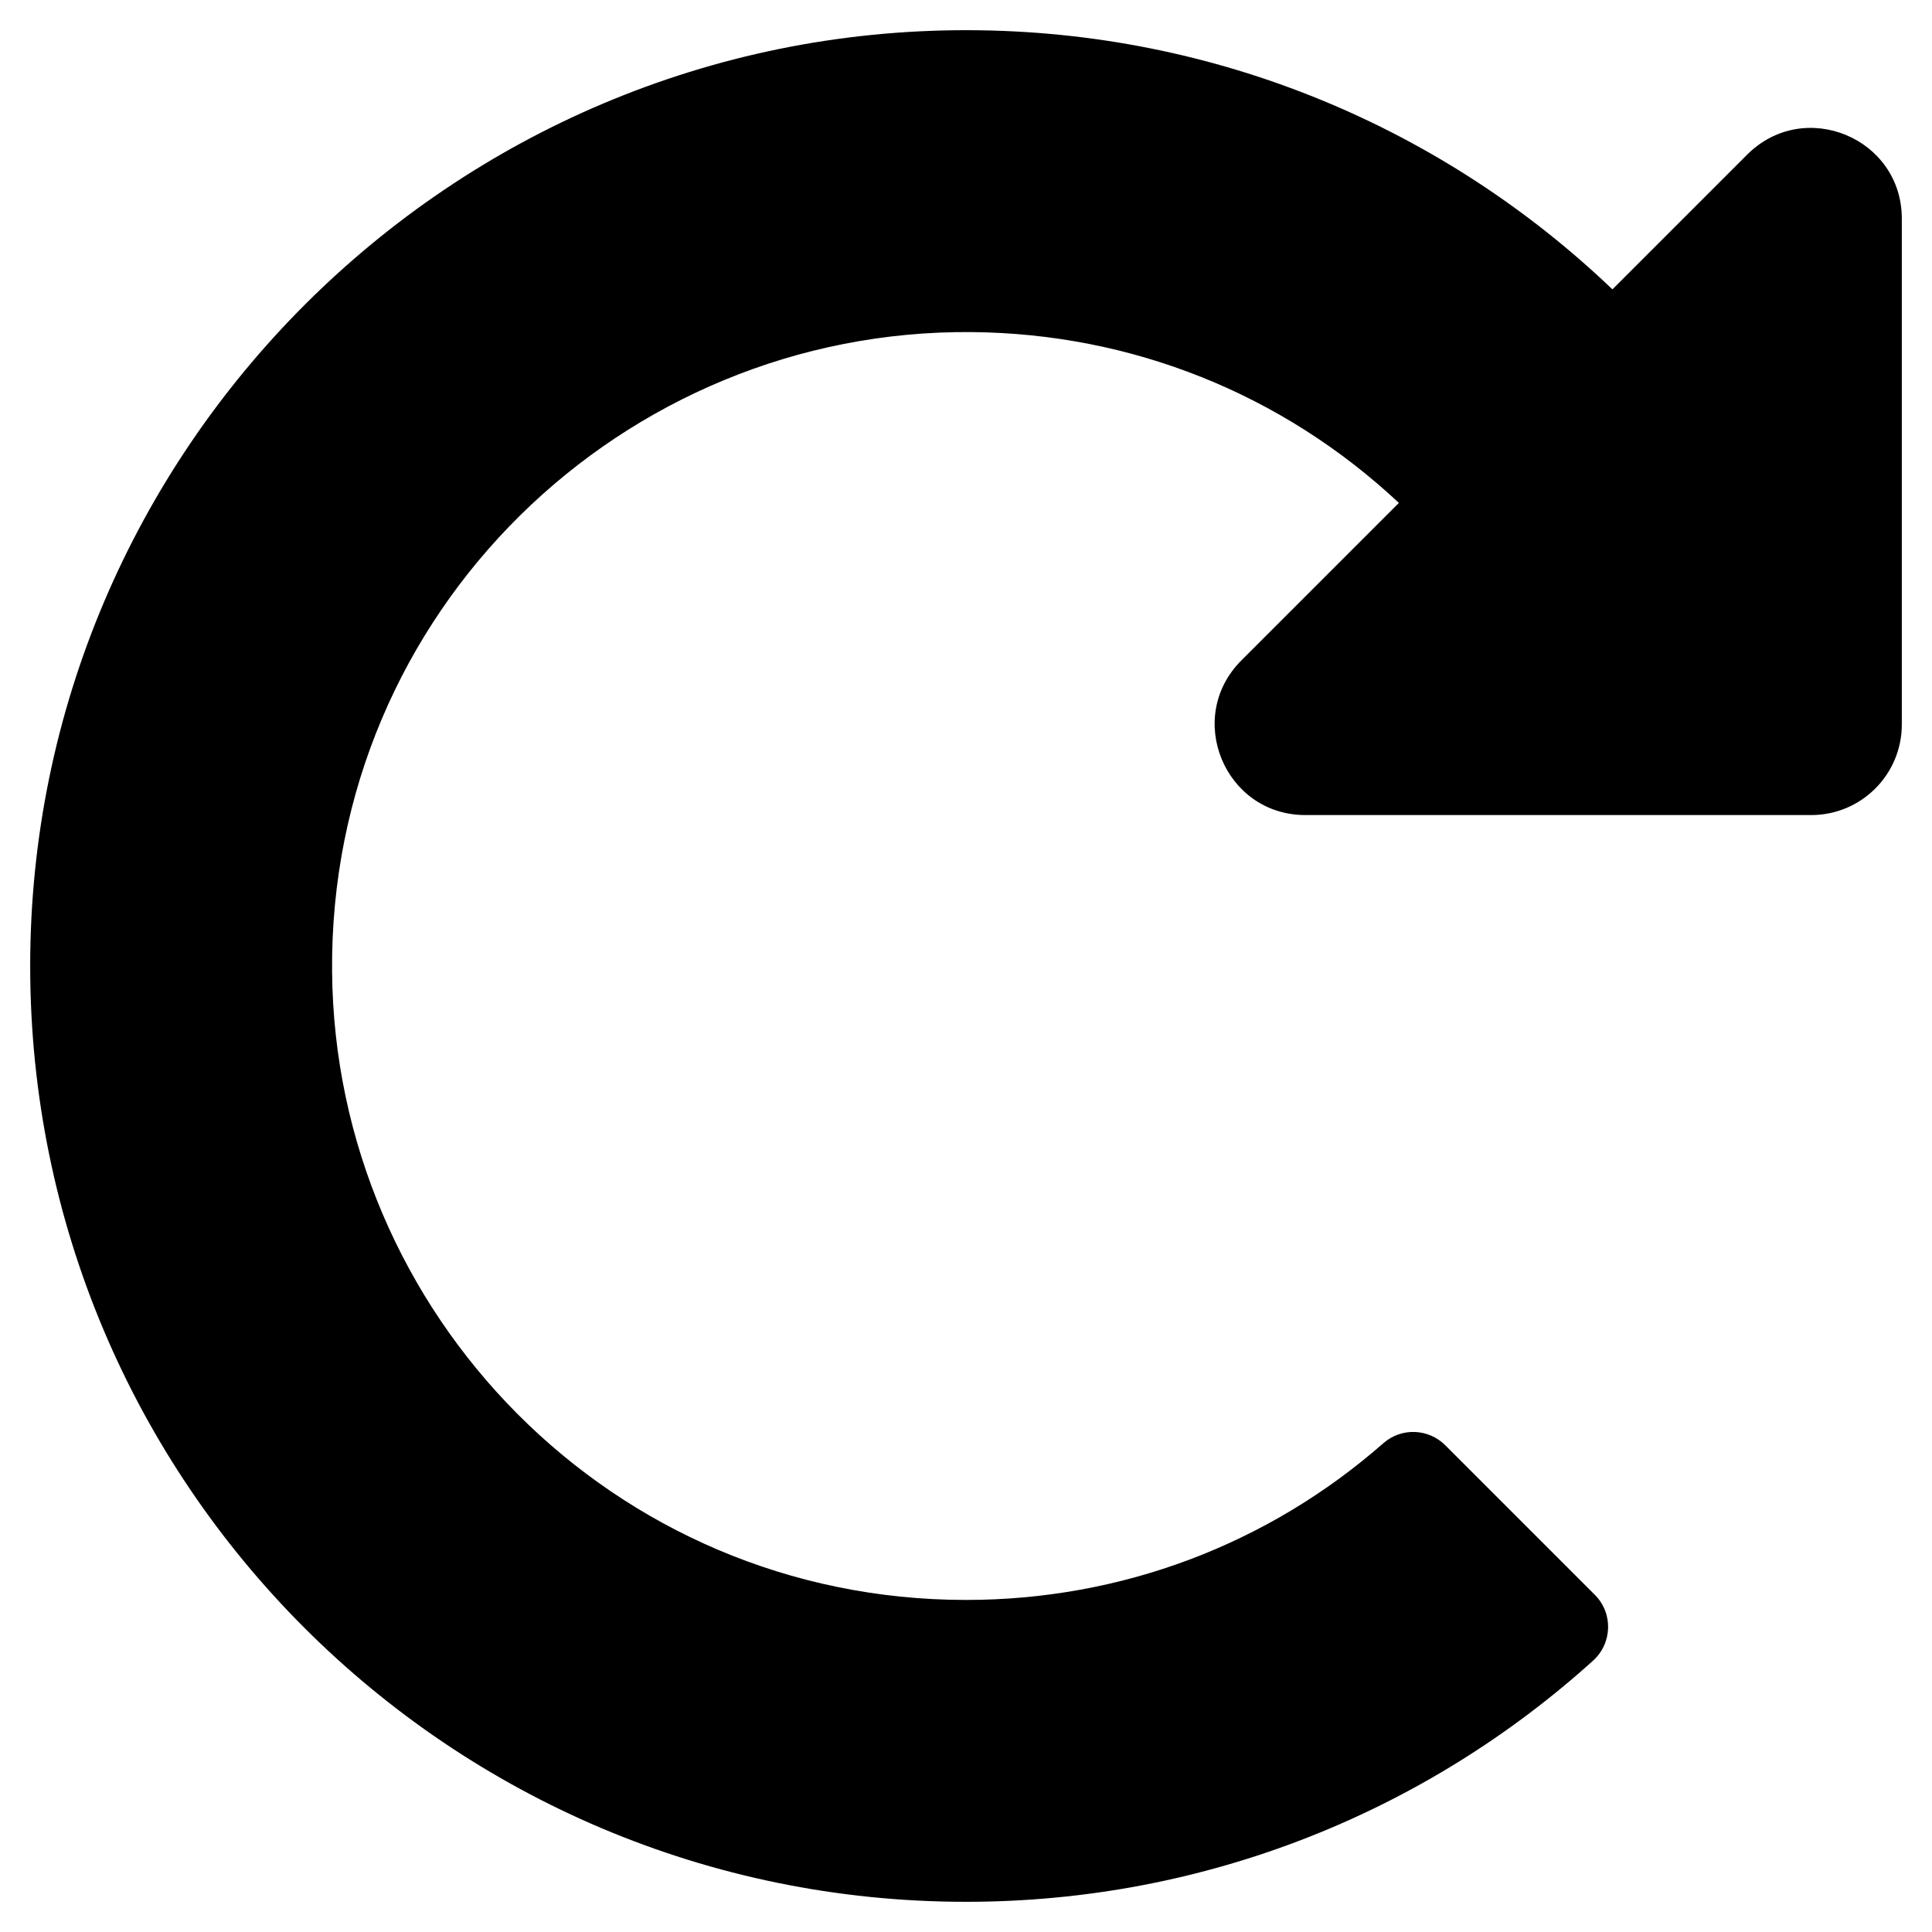
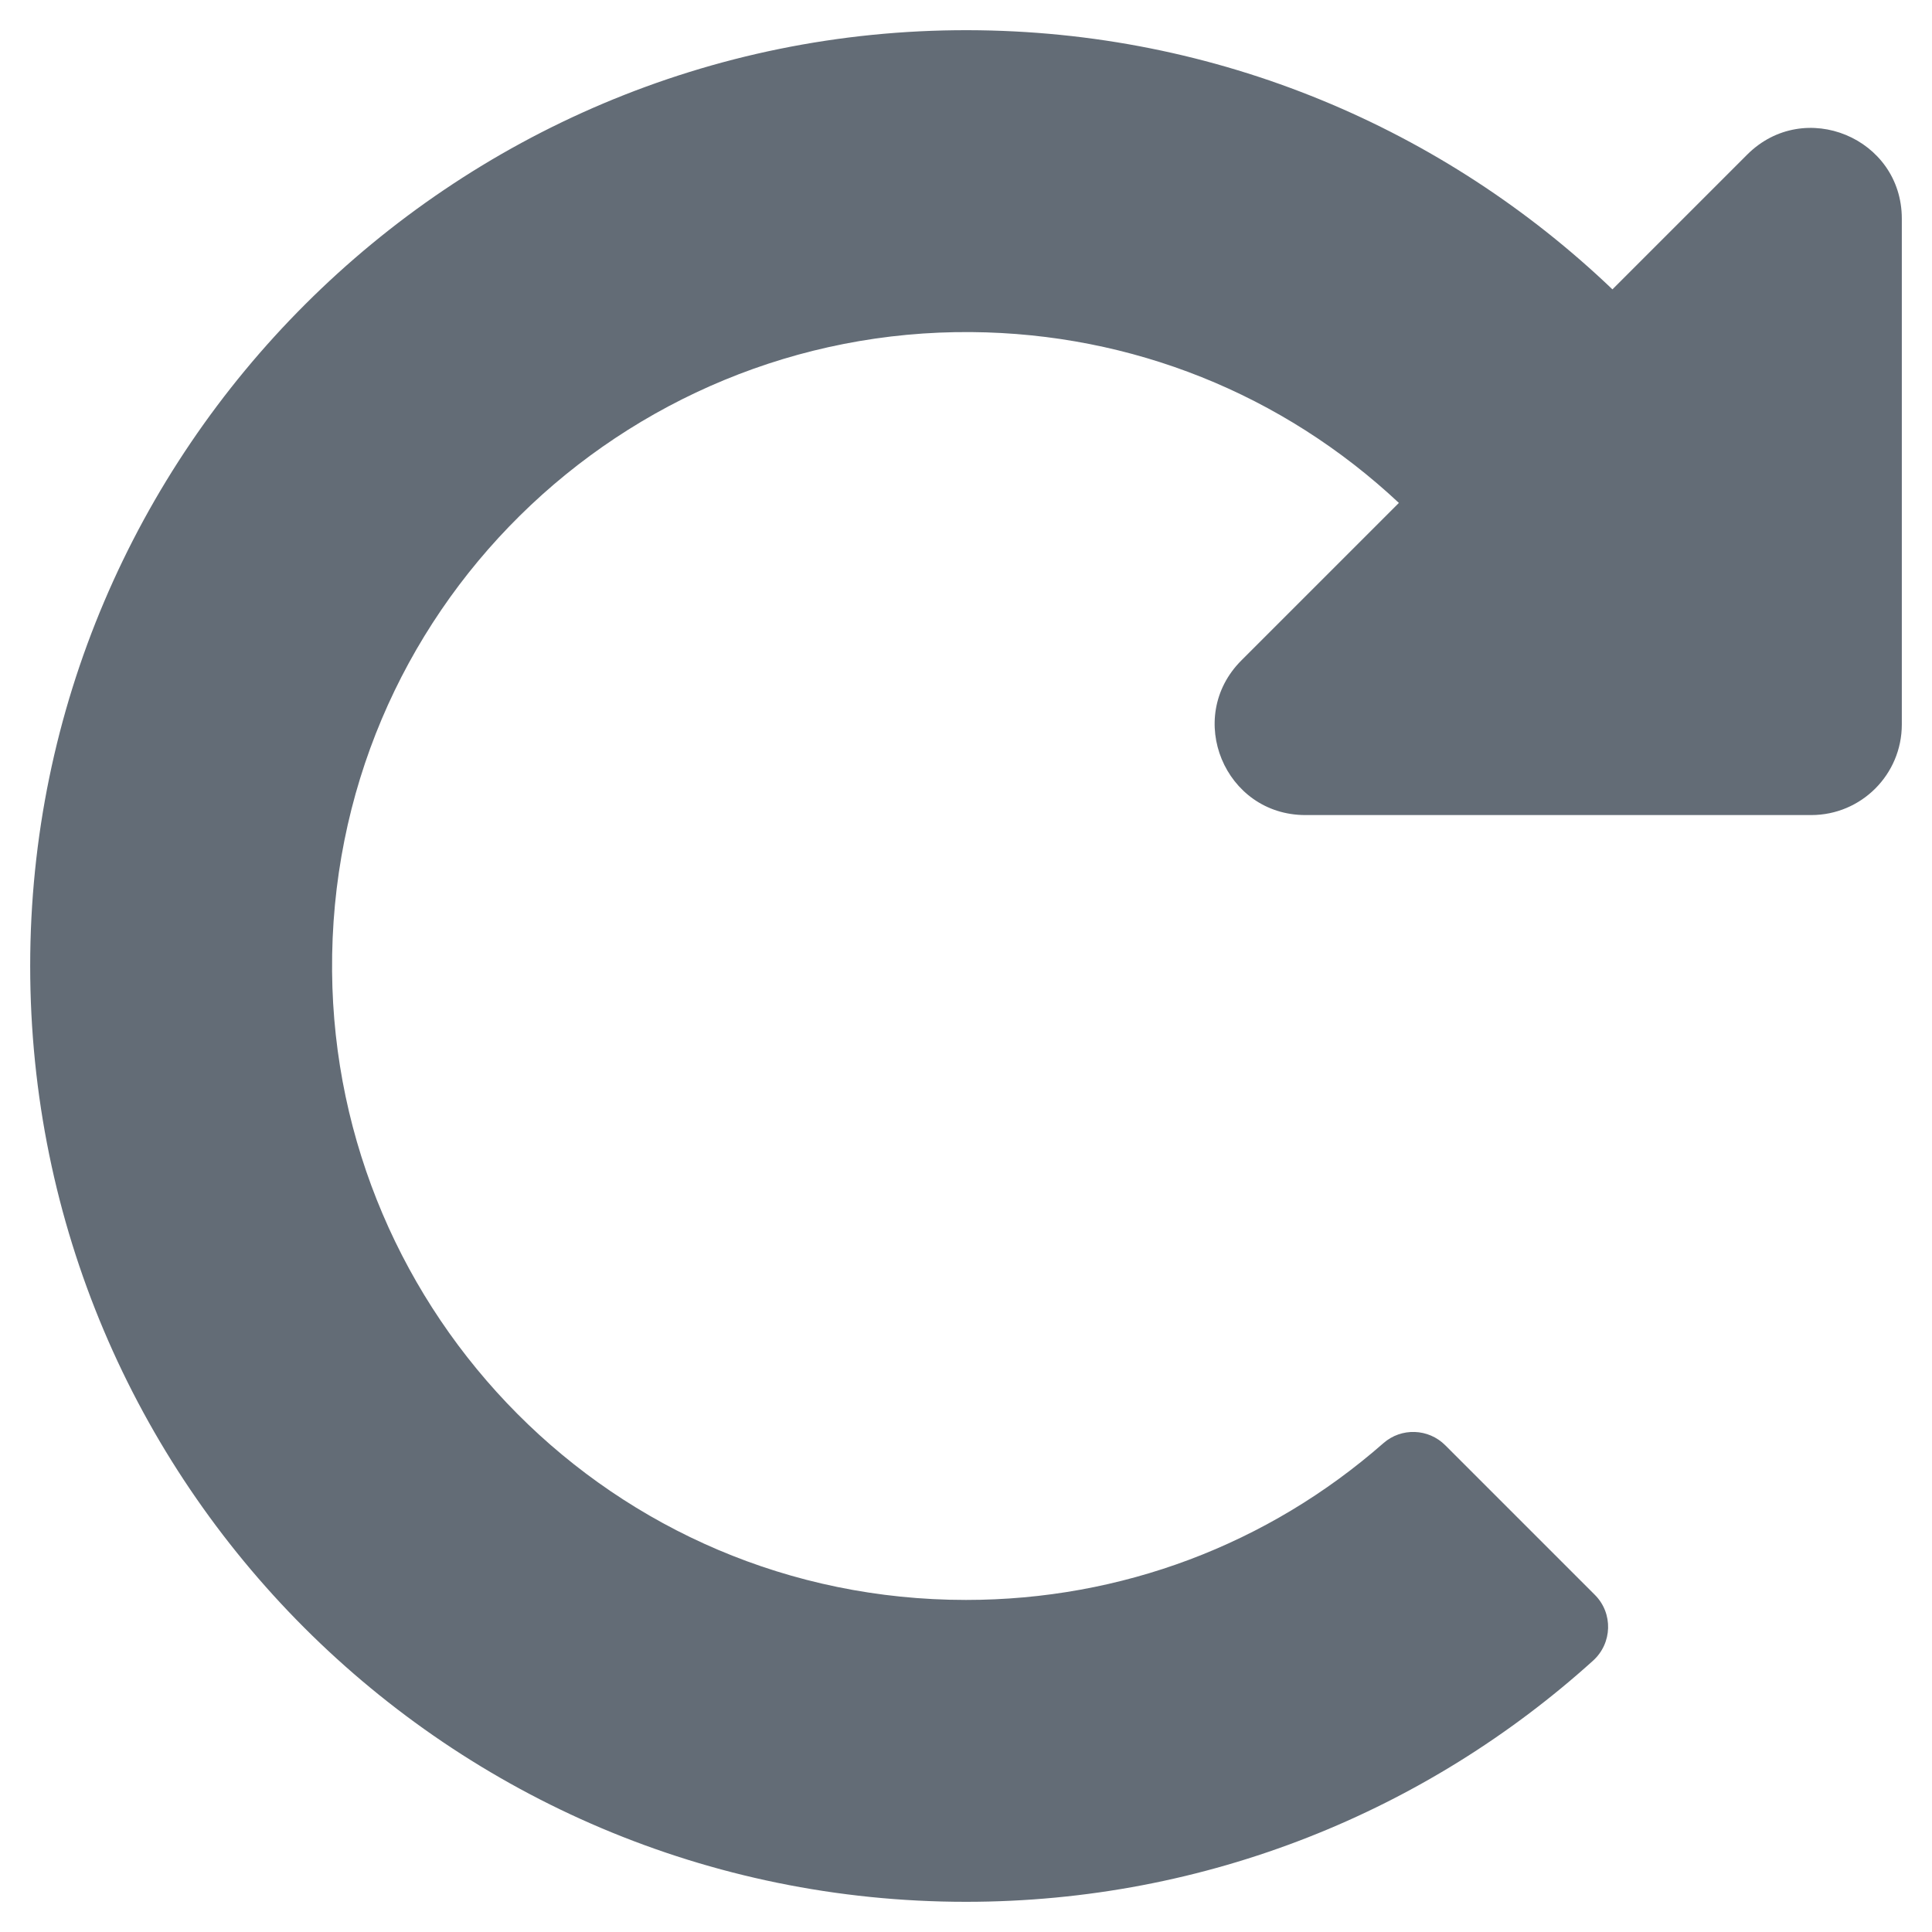
<svg xmlns="http://www.w3.org/2000/svg" aria-hidden="true" focusable="false" data-prefix="fas" data-icon="redo-alt" class="svg-inline--fa fa-redo-alt fa-w-16" role="img" viewBox="0 0 512 512">
-   <path fill="currentColor" d="M256.455 8c66.269.119 126.437 26.233 170.859 68.685l35.715-35.715C478.149 25.851 504 36.559 504 57.941V192c0 13.255-10.745 24-24 24H345.941c-21.382 0-32.09-25.851-16.971-40.971l41.75-41.75c-30.864-28.899-70.801-44.907-113.23-45.273-92.398-.798-170.283 73.977-169.484 169.442C88.764 348.009 162.184 424 256 424c41.127 0 79.997-14.678 110.629-41.556 4.743-4.161 11.906-3.908 16.368.553l39.662 39.662c4.872 4.872 4.631 12.815-.482 17.433C378.202 479.813 319.926 504 256 504 119.034 504 8.001 392.967 8 256.002 7.999 119.193 119.646 7.755 256.455 8z" />
+   <path fill="#636c76" d="M256.455 8c66.269.119 126.437 26.233 170.859 68.685l35.715-35.715C478.149 25.851 504 36.559 504 57.941V192c0 13.255-10.745 24-24 24H345.941c-21.382 0-32.09-25.851-16.971-40.971l41.75-41.75c-30.864-28.899-70.801-44.907-113.23-45.273-92.398-.798-170.283 73.977-169.484 169.442C88.764 348.009 162.184 424 256 424c41.127 0 79.997-14.678 110.629-41.556 4.743-4.161 11.906-3.908 16.368.553l39.662 39.662c4.872 4.872 4.631 12.815-.482 17.433C378.202 479.813 319.926 504 256 504 119.034 504 8.001 392.967 8 256.002 7.999 119.193 119.646 7.755 256.455 8z" />
</svg>
